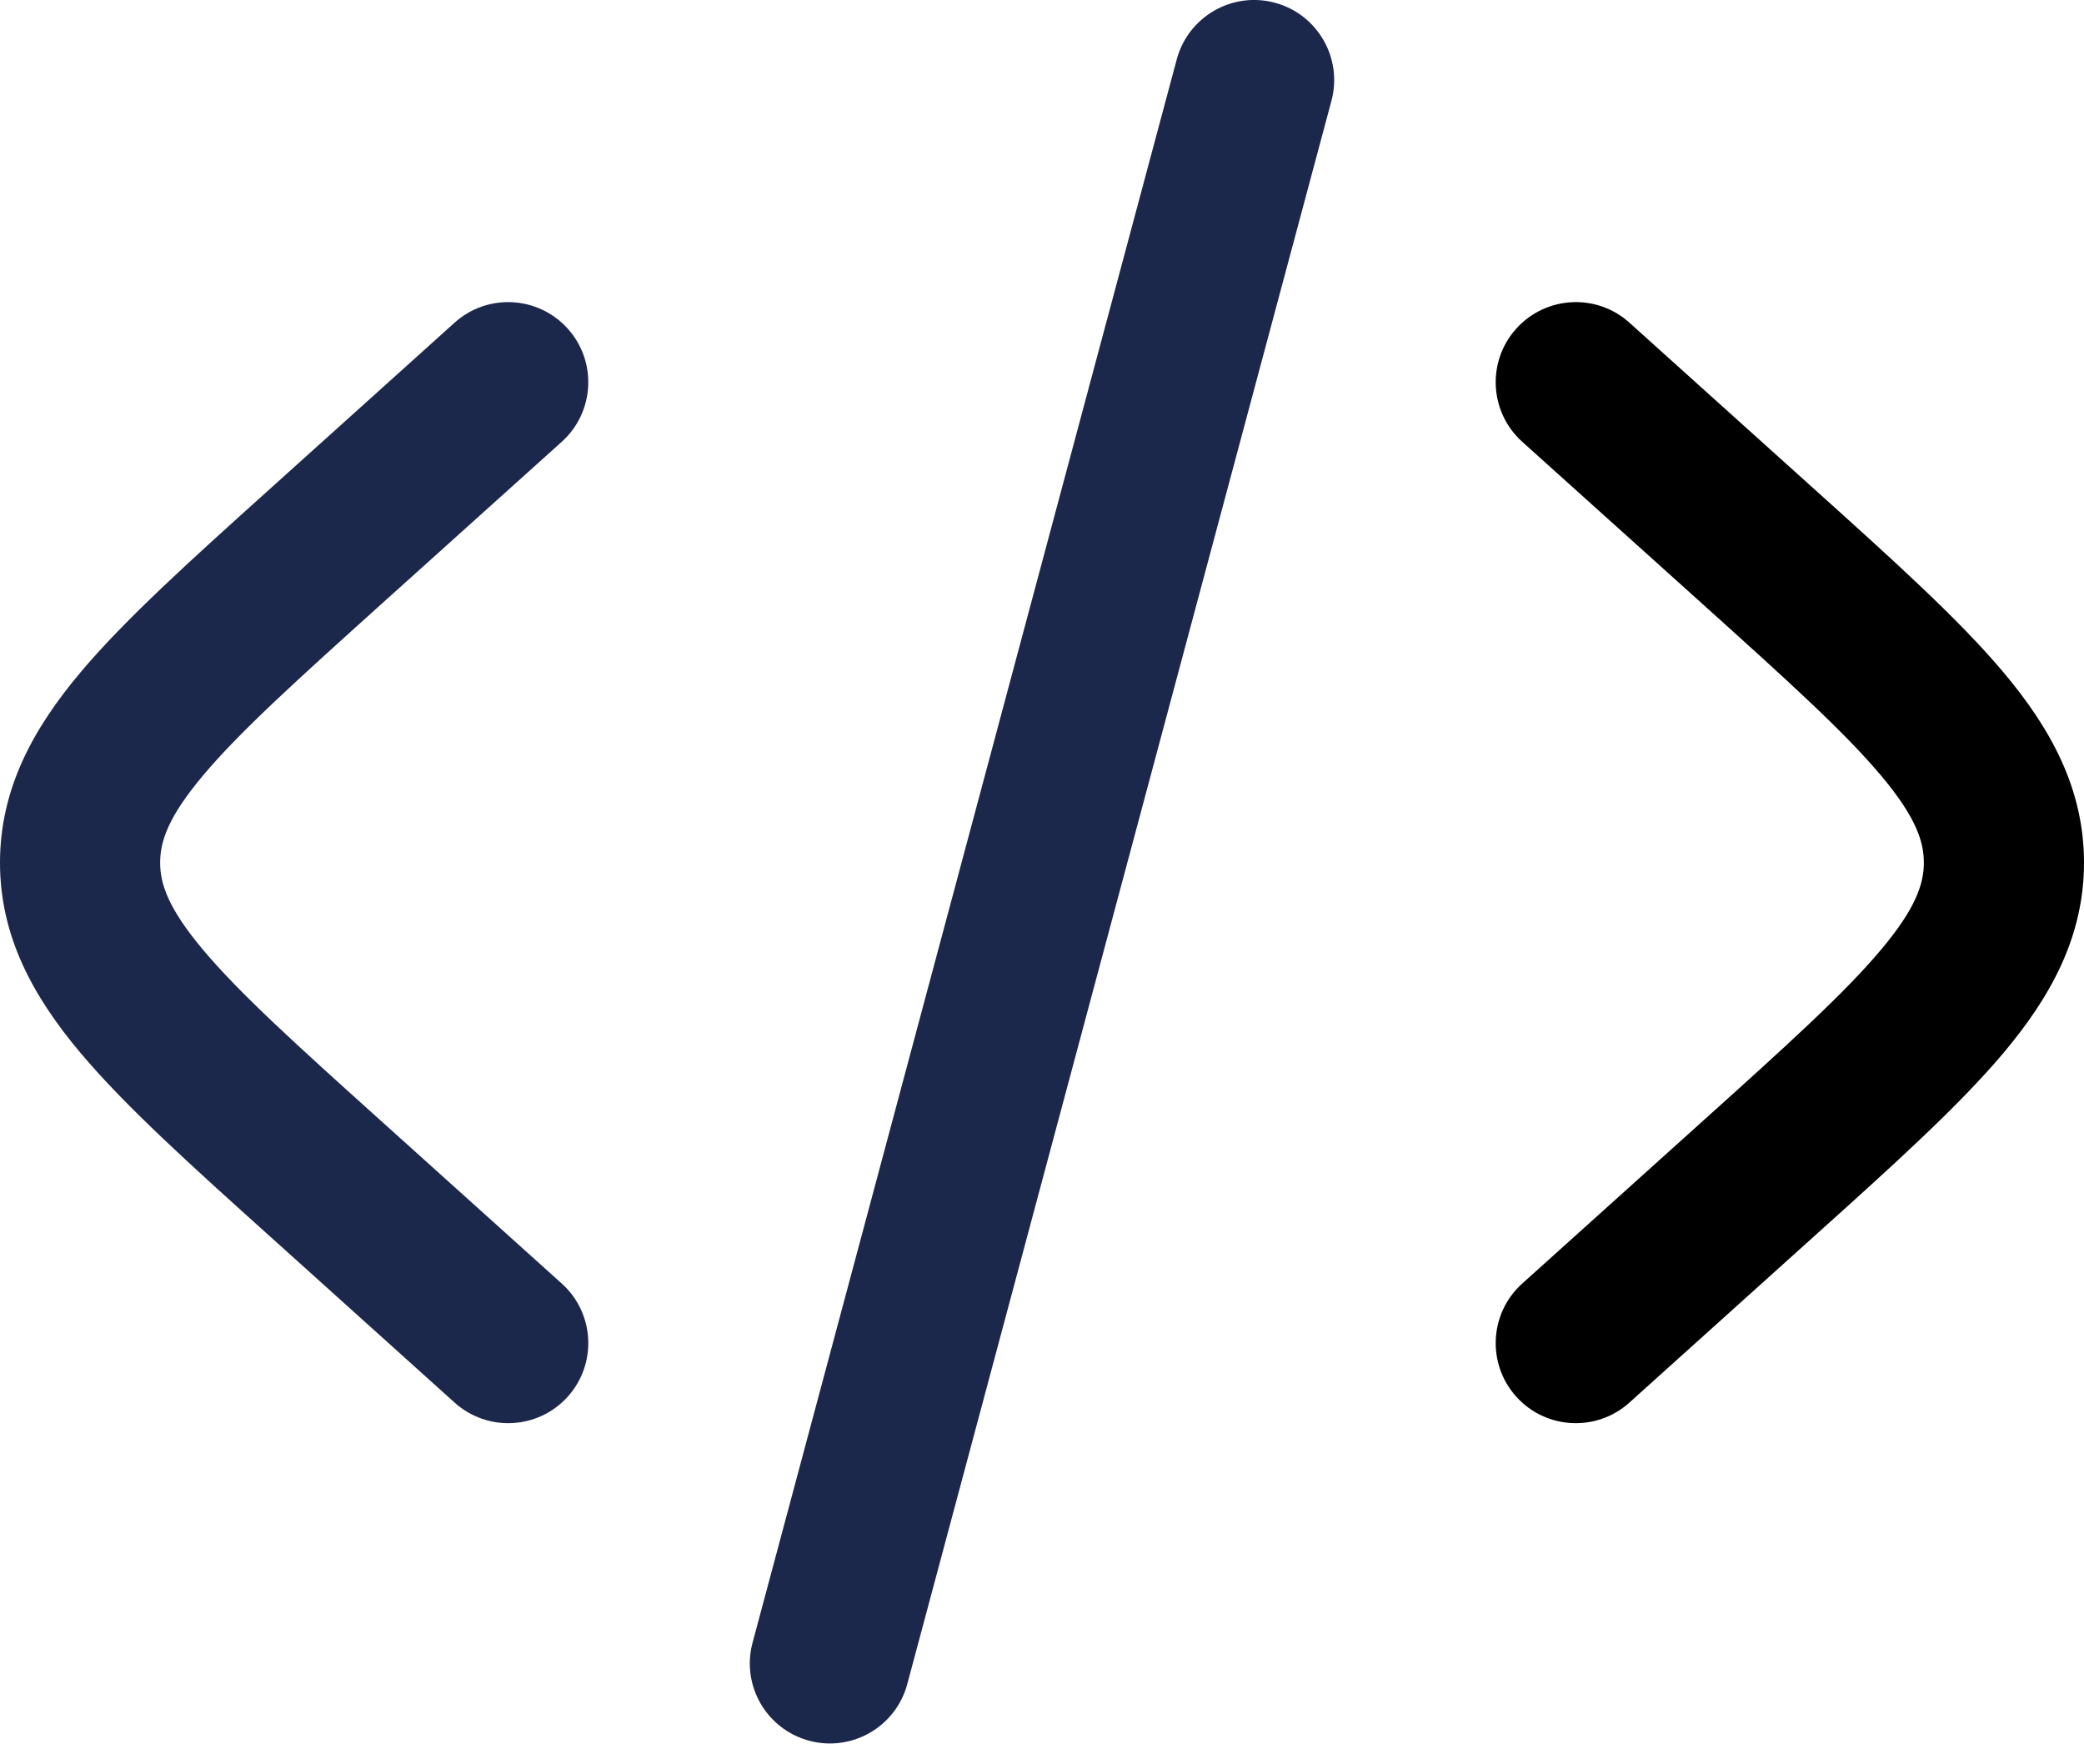
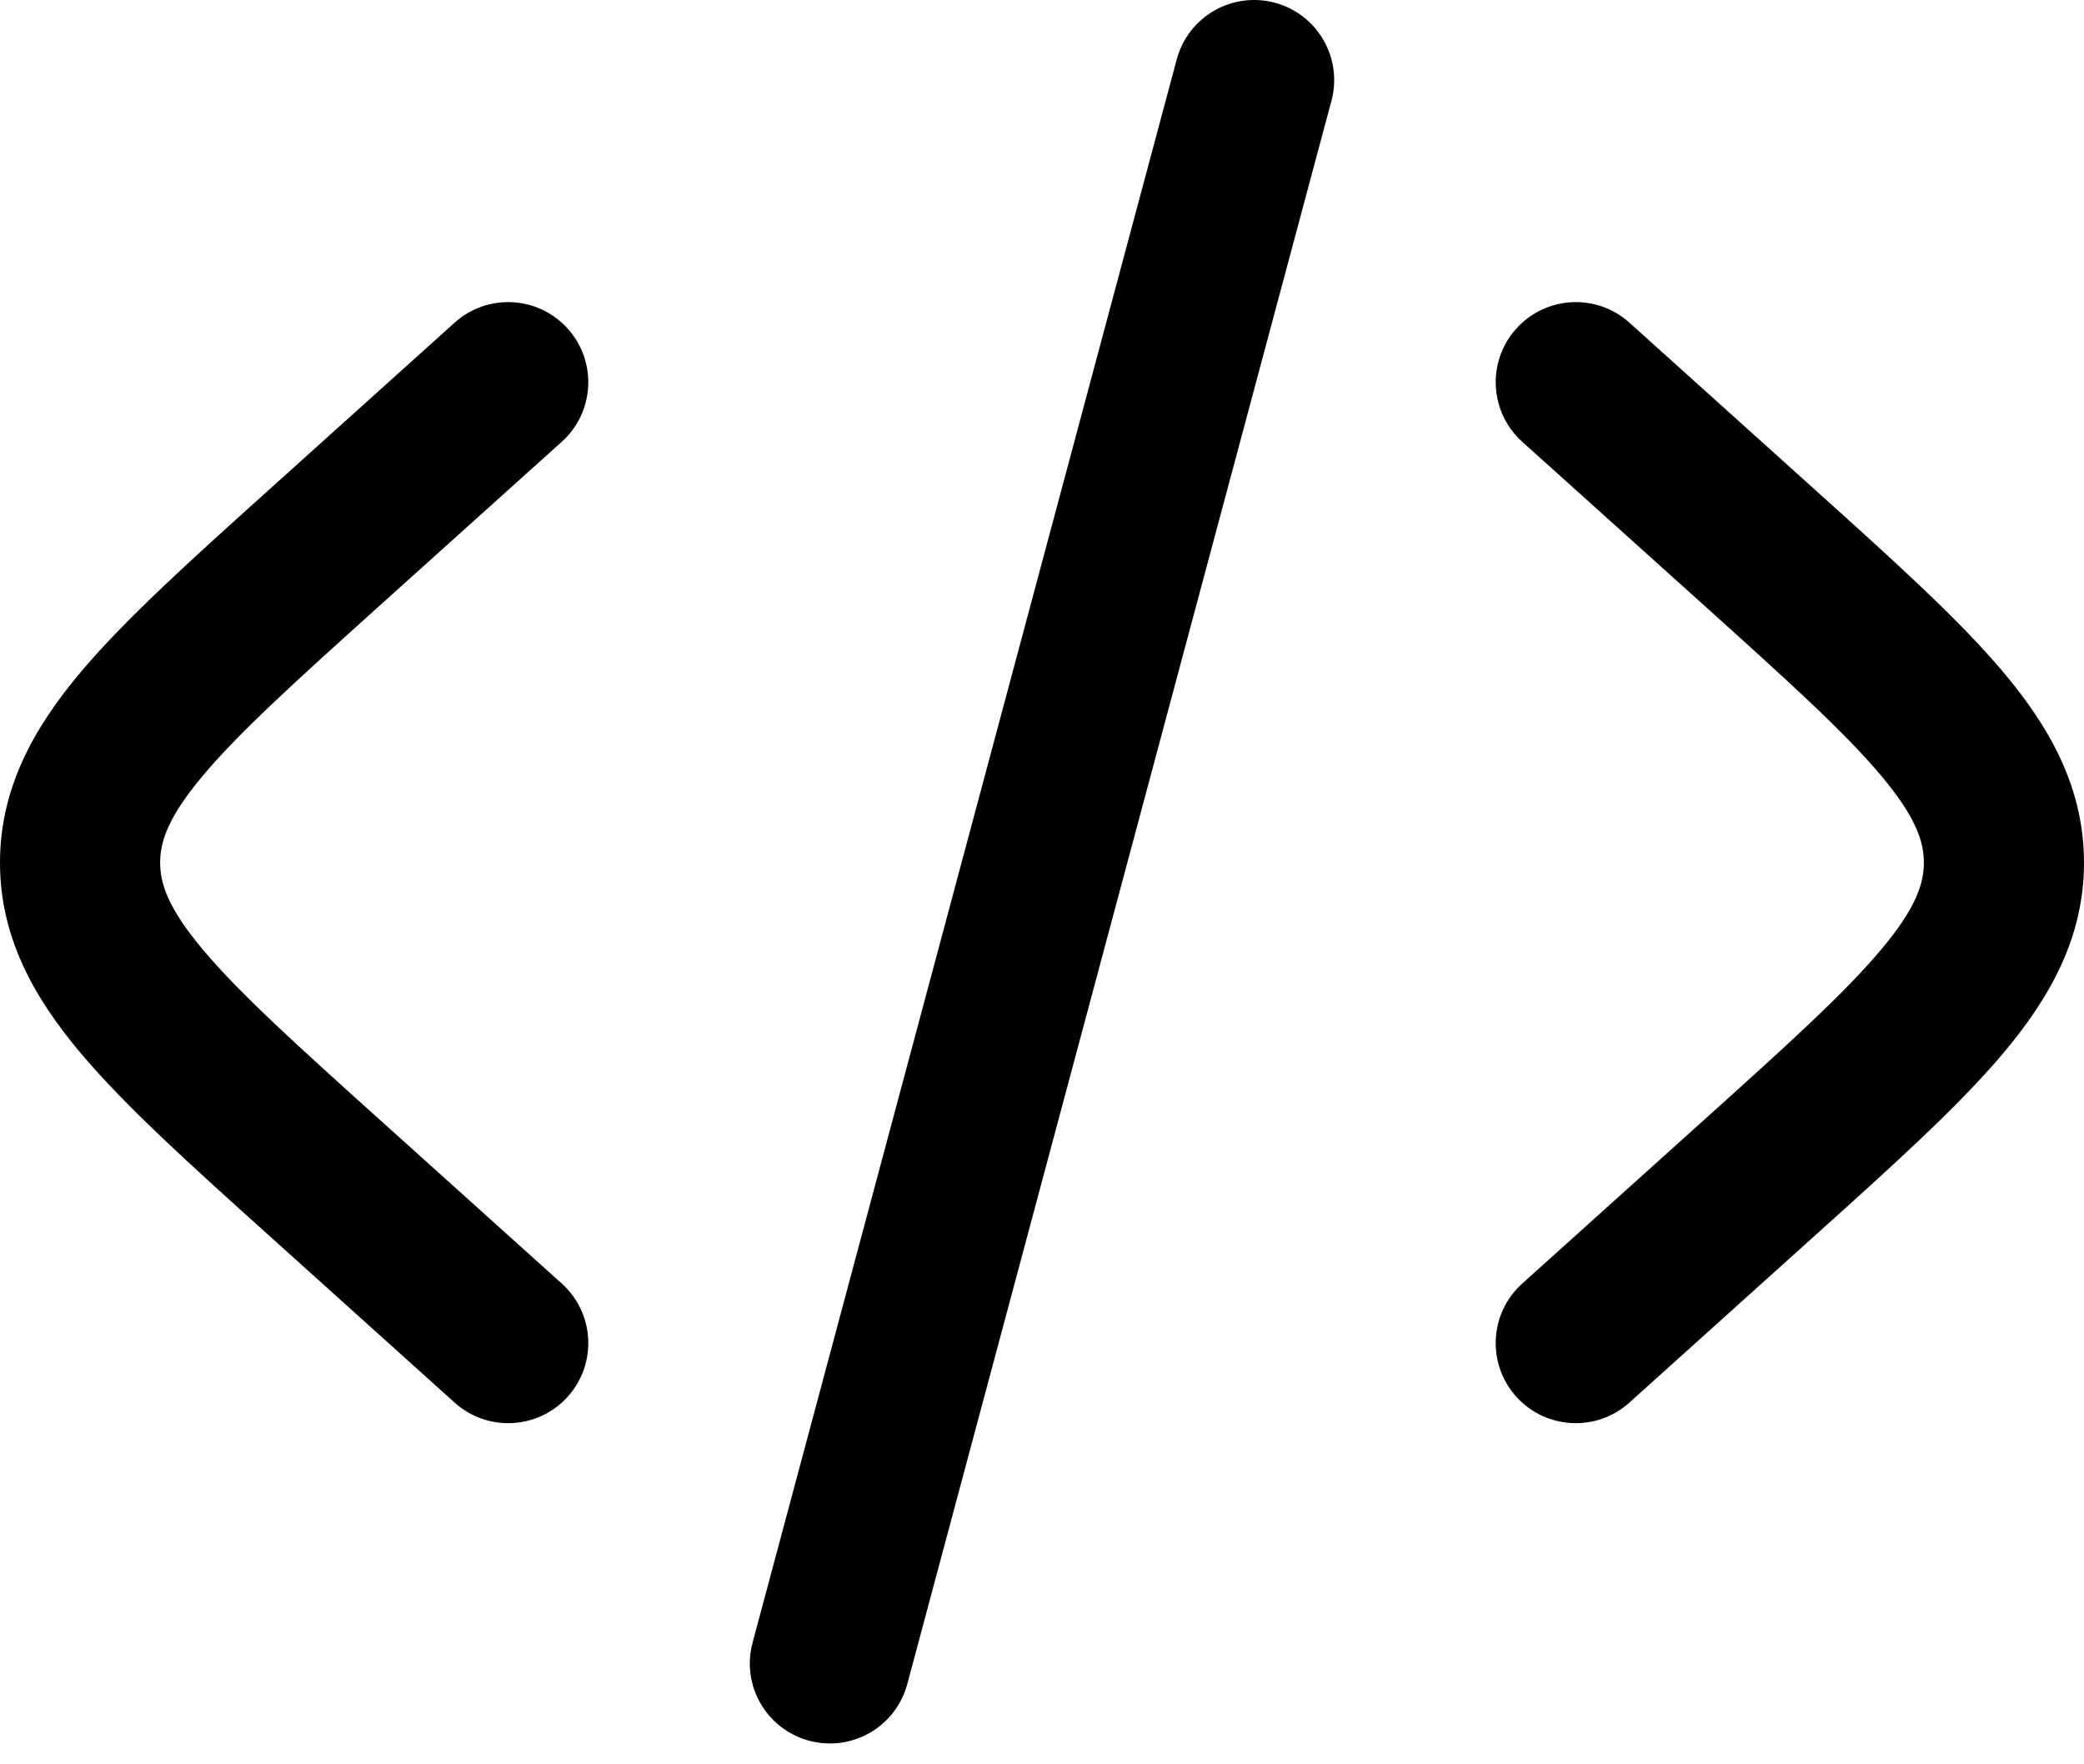
- <svg xmlns="http://www.w3.org/2000/svg" width="current" height="22" viewBox="0 0 26 22" fill="none">
-   <path d="M15.905 0.034C16.438 0.177 16.754 0.725 16.611 1.258L11.319 21.01C11.176 21.543 10.628 21.859 10.095 21.716C9.562 21.573 9.246 21.026 9.389 20.493L14.681 0.741C14.824 0.208 15.372 -0.109 15.905 0.034Z" fill="#1C274C" />
+ <svg xmlns="http://www.w3.org/2000/svg" width="current" height="current" viewBox="0 0 26 22" fill="currentColor">
+   <path d="M15.905 0.034C16.438 0.177 16.754 0.725 16.611 1.258L11.319 21.01C11.176 21.543 10.628 21.859 10.095 21.716C9.562 21.573 9.246 21.026 9.389 20.493L14.681 0.741C14.824 0.208 15.372 -0.109 15.905 0.034Z" fill="currentColor" />
  <path d="M18.917 4.1C19.286 3.69 19.918 3.656 20.328 4.025L22.642 6.108C23.623 6.991 24.436 7.723 24.995 8.387C25.582 9.085 26 9.836 26 10.762C26 11.688 25.582 12.438 24.995 13.136C24.436 13.8 23.623 14.533 22.642 15.415L20.328 17.498C19.918 17.867 19.286 17.834 18.917 17.424C18.548 17.014 18.581 16.382 18.991 16.013L21.251 13.979C22.3 13.035 23.008 12.395 23.466 11.85C23.906 11.327 24.002 11.022 24.002 10.762C24.002 10.501 23.906 10.196 23.466 9.673C23.008 9.128 22.3 8.489 21.251 7.544L18.991 5.511C18.581 5.141 18.548 4.51 18.917 4.1Z" fill="currentColor" />
-   <path d="M7.009 5.511C7.419 5.141 7.452 4.51 7.083 4.1C6.714 3.69 6.082 3.656 5.672 4.025L3.358 6.108C2.377 6.991 1.564 7.723 1.005 8.387C0.418 9.085 0 9.836 0 10.762C0 11.688 0.418 12.438 1.005 13.136C1.564 13.8 2.377 14.533 3.358 15.415L5.672 17.498C6.082 17.867 6.714 17.834 7.083 17.424C7.452 17.014 7.419 16.382 7.009 16.013L4.749 13.979C3.7 13.035 2.992 12.395 2.534 11.85C2.094 11.327 1.998 11.022 1.998 10.762C1.998 10.501 2.094 10.196 2.534 9.673C2.992 9.128 3.7 8.489 4.749 7.544L7.009 5.511Z" fill="#1C274C" />
+   <path d="M7.009 5.511C7.419 5.141 7.452 4.51 7.083 4.1C6.714 3.69 6.082 3.656 5.672 4.025L3.358 6.108C2.377 6.991 1.564 7.723 1.005 8.387C0.418 9.085 0 9.836 0 10.762C0 11.688 0.418 12.438 1.005 13.136C1.564 13.8 2.377 14.533 3.358 15.415L5.672 17.498C6.082 17.867 6.714 17.834 7.083 17.424C7.452 17.014 7.419 16.382 7.009 16.013L4.749 13.979C3.7 13.035 2.992 12.395 2.534 11.85C2.094 11.327 1.998 11.022 1.998 10.762C1.998 10.501 2.094 10.196 2.534 9.673C2.992 9.128 3.7 8.489 4.749 7.544L7.009 5.511Z" fill="currentColor" />
</svg>
